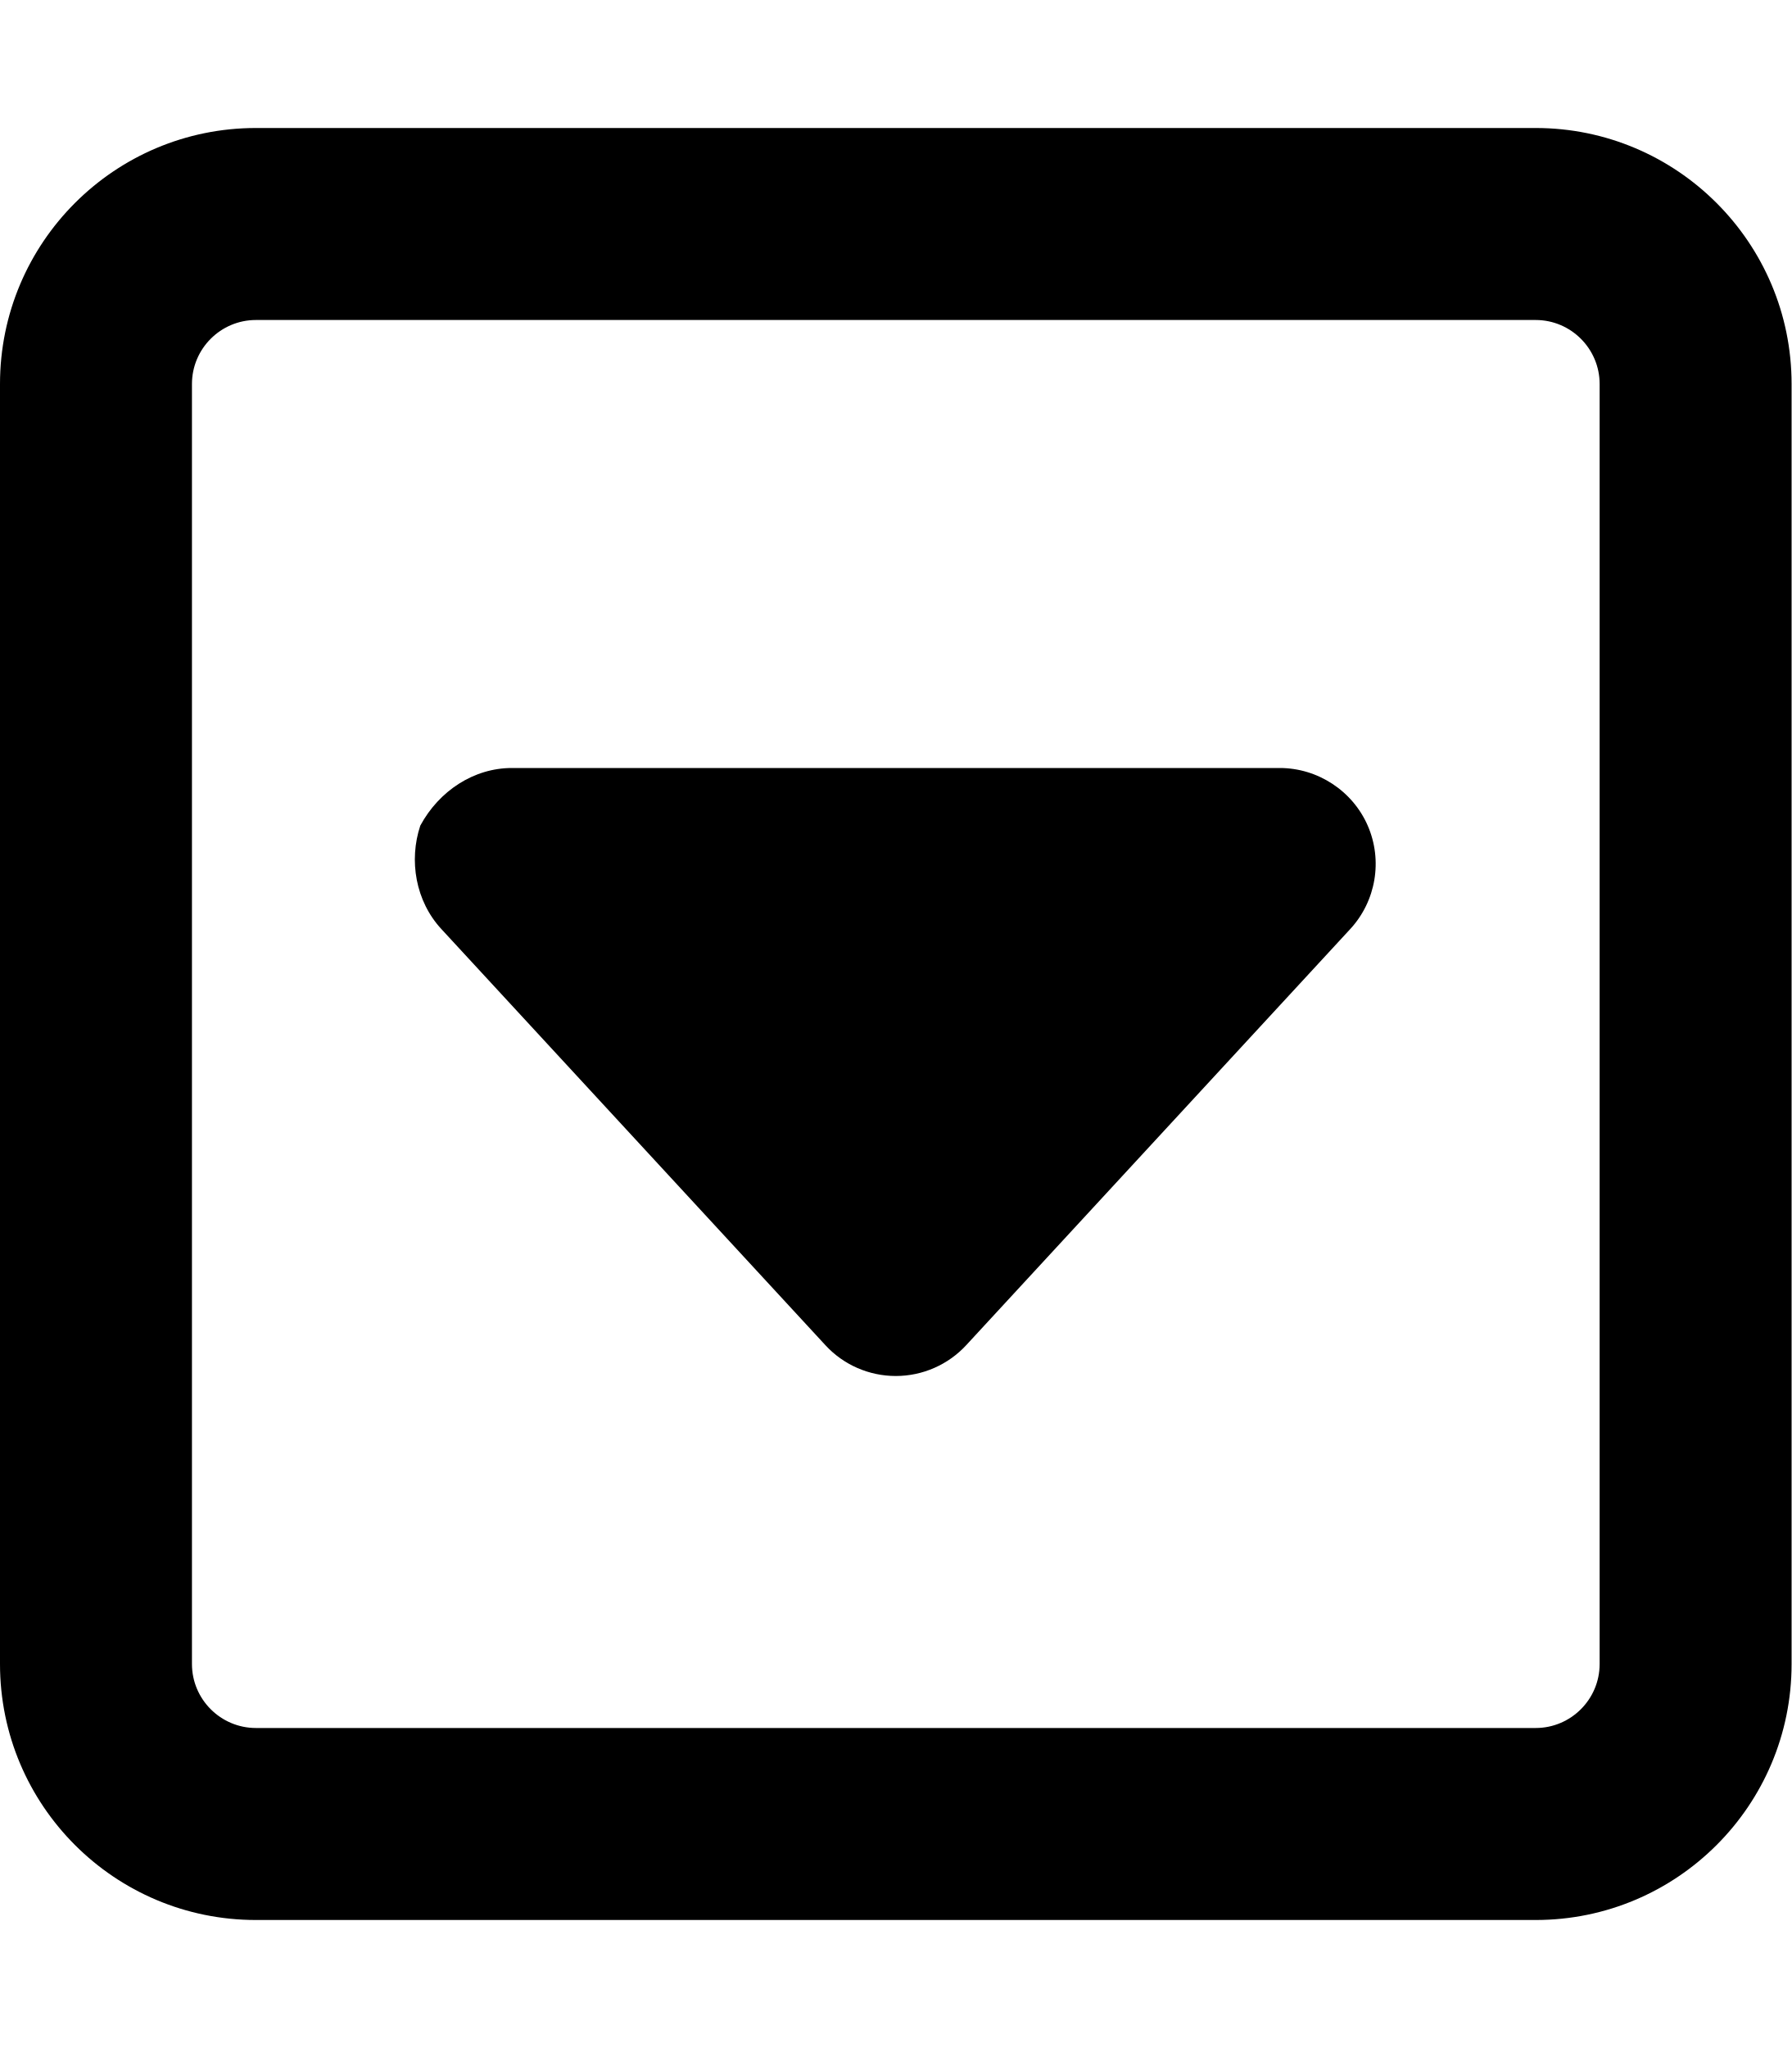
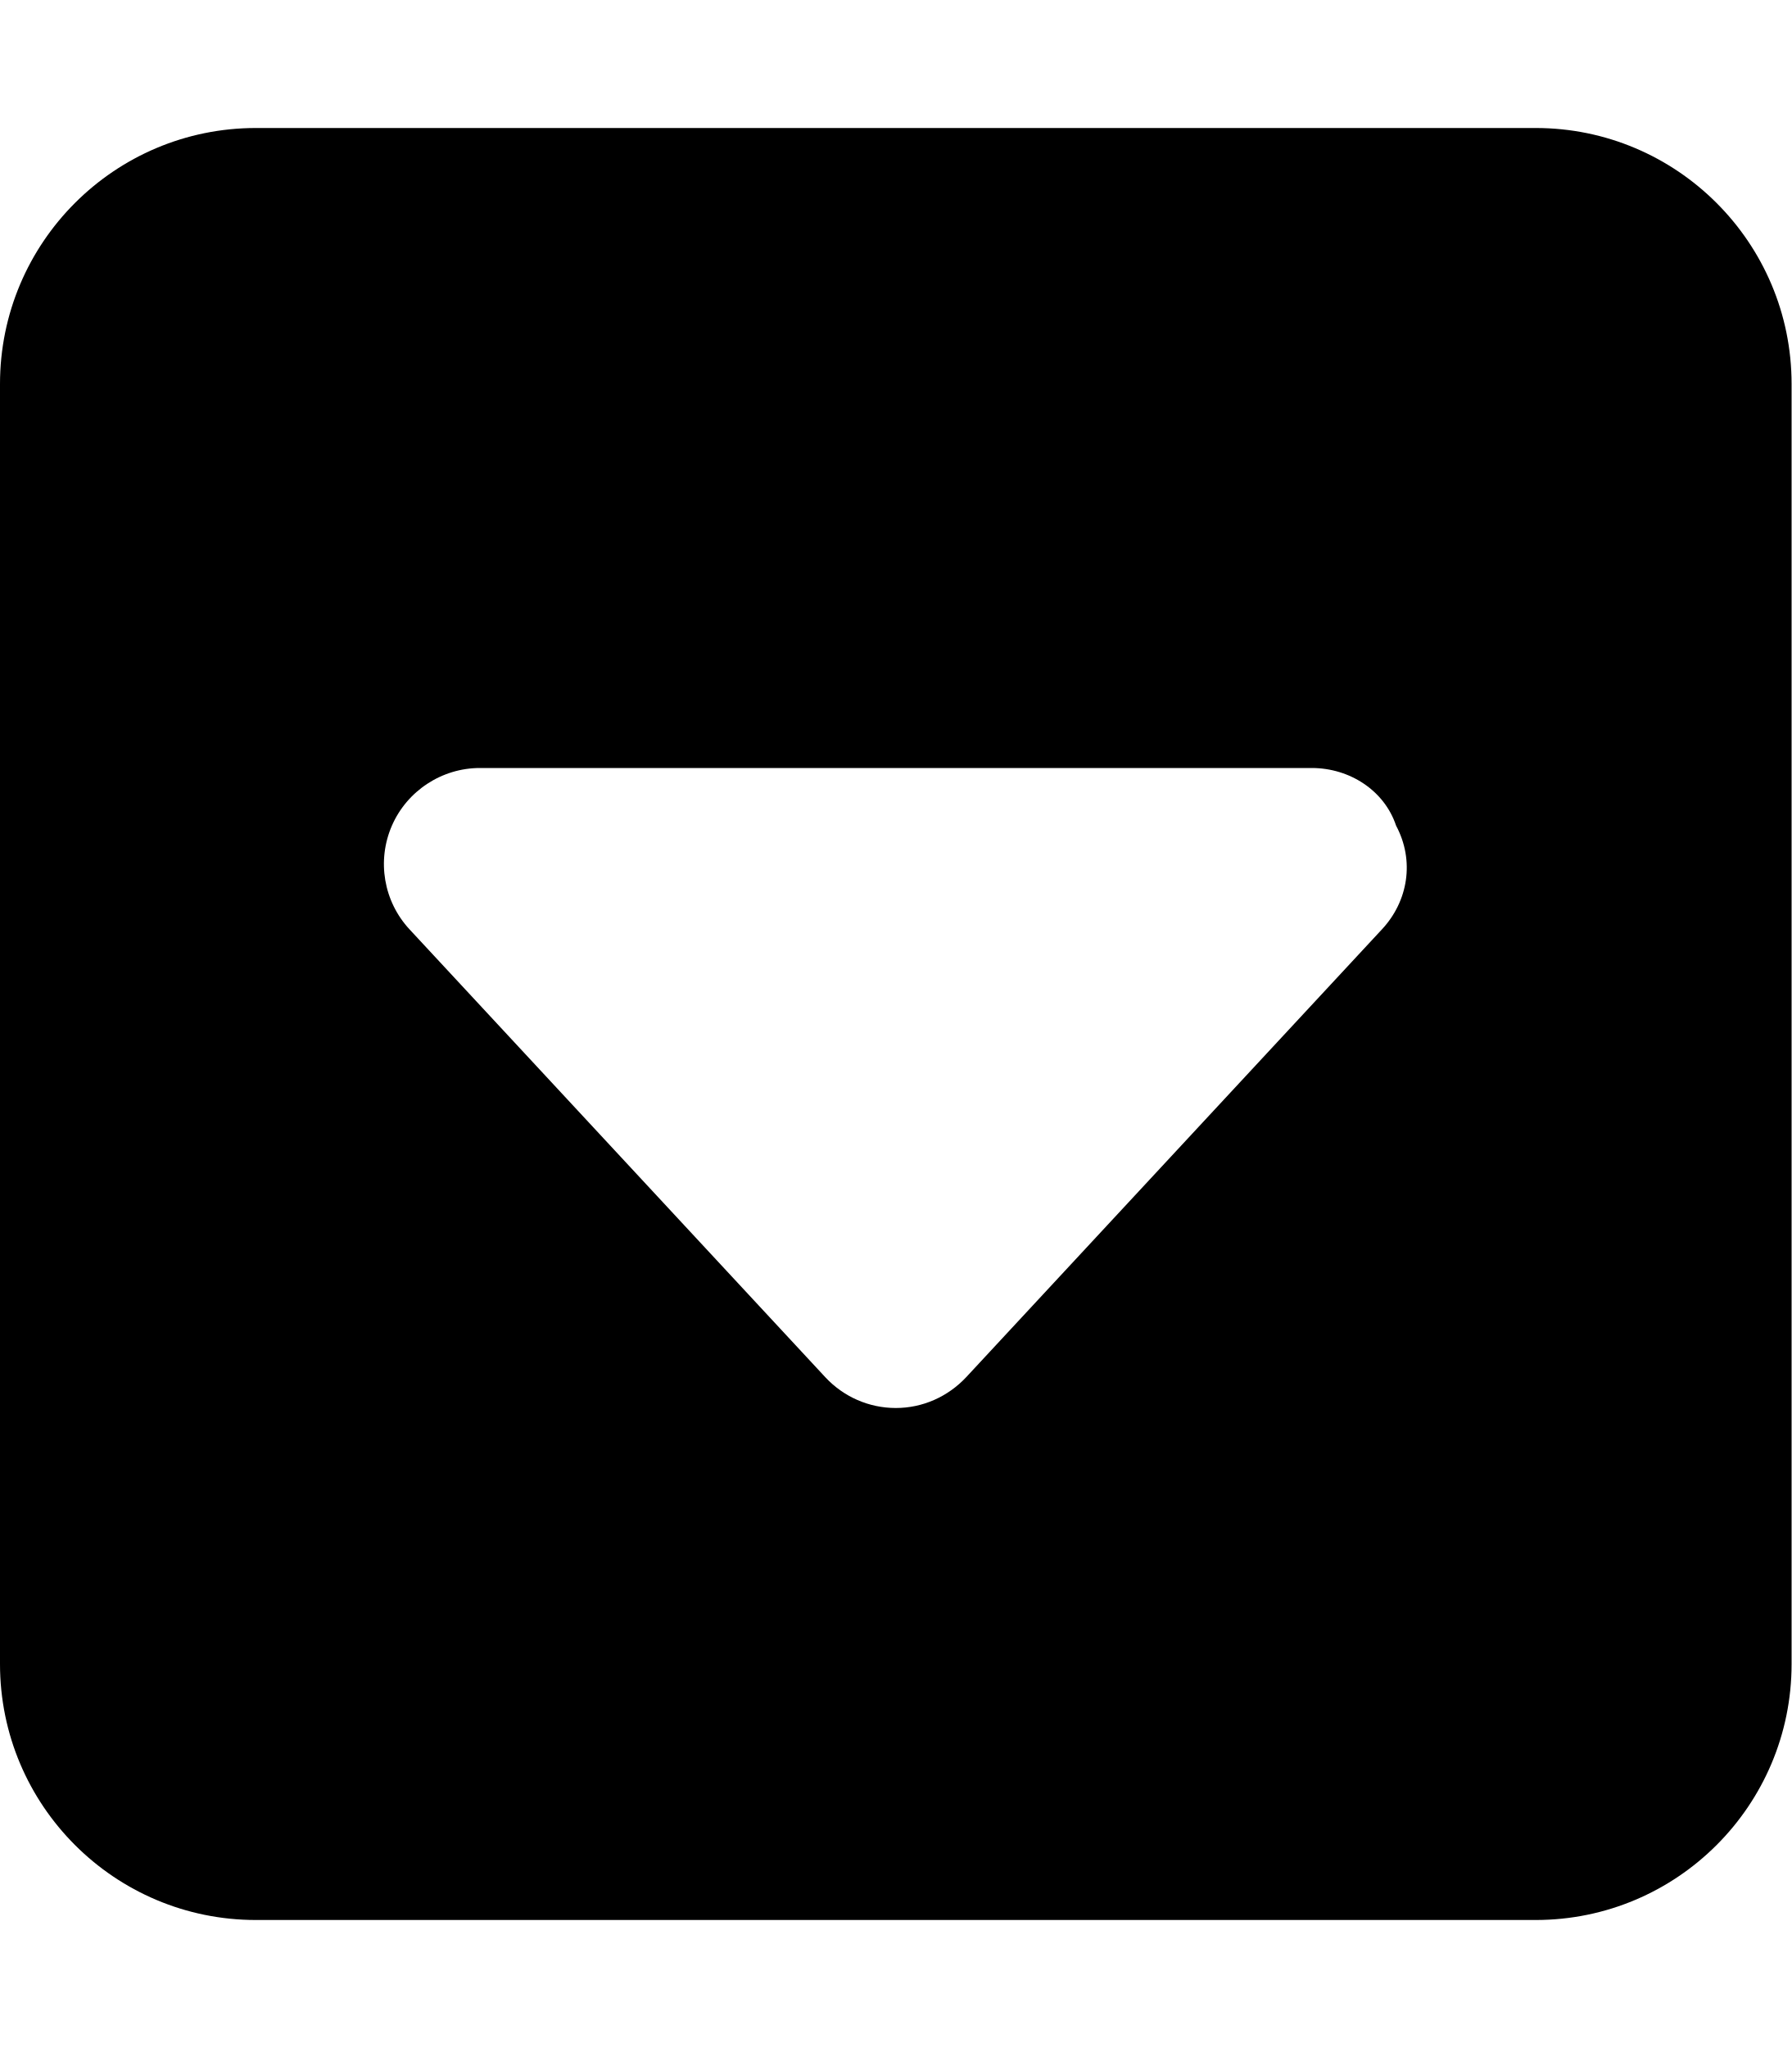
<svg xmlns="http://www.w3.org/2000/svg" viewBox="0 0 448 512">
-   <path d="M320 192H128C118.5 192 109.8 197.7 105.1 206.4C102.2 215.1 103.9 225.3 110.4 232.3l96 104C210.9 341.2 217.3 344 224 344s13.09-2.812 17.62-7.719l96-104c6.469-7 8.188-17.19 4.375-25.91C338.2 197.7 329.5 192 320 192zM384 32H64C28.65 32 0 60.66 0 96v320c0 35.34 28.65 64 64 64h320c35.35 0 64-28.66 64-64V96C448 60.66 419.3 32 384 32zM400 416c0 8.82-7.178 16-16 16H64c-8.822 0-16-7.18-16-16V96c0-8.82 7.178-16 16-16h320c8.822 0 16 7.18 16 16V416z" />
+   <path d="M384 32H64C28.65 32 0 60.65 0 96v320c0 35.34 28.65 64 64 64h320c35.35 0 64-28.66 64-64V96C448 60.65 419.3 32 384 32zM345.6 232.3l-104 112C237 349.2 230.7 352 224 352s-13.03-2.781-17.59-7.656l-104-112c-6.5-7-8.219-17.19-4.407-25.94C101.8 197.7 110.5 192 120 192h208c9.531 0 18.19 5.656 21.1 14.41C353.8 215.2 352.1 225.3 345.6 232.3z" />
</svg>
